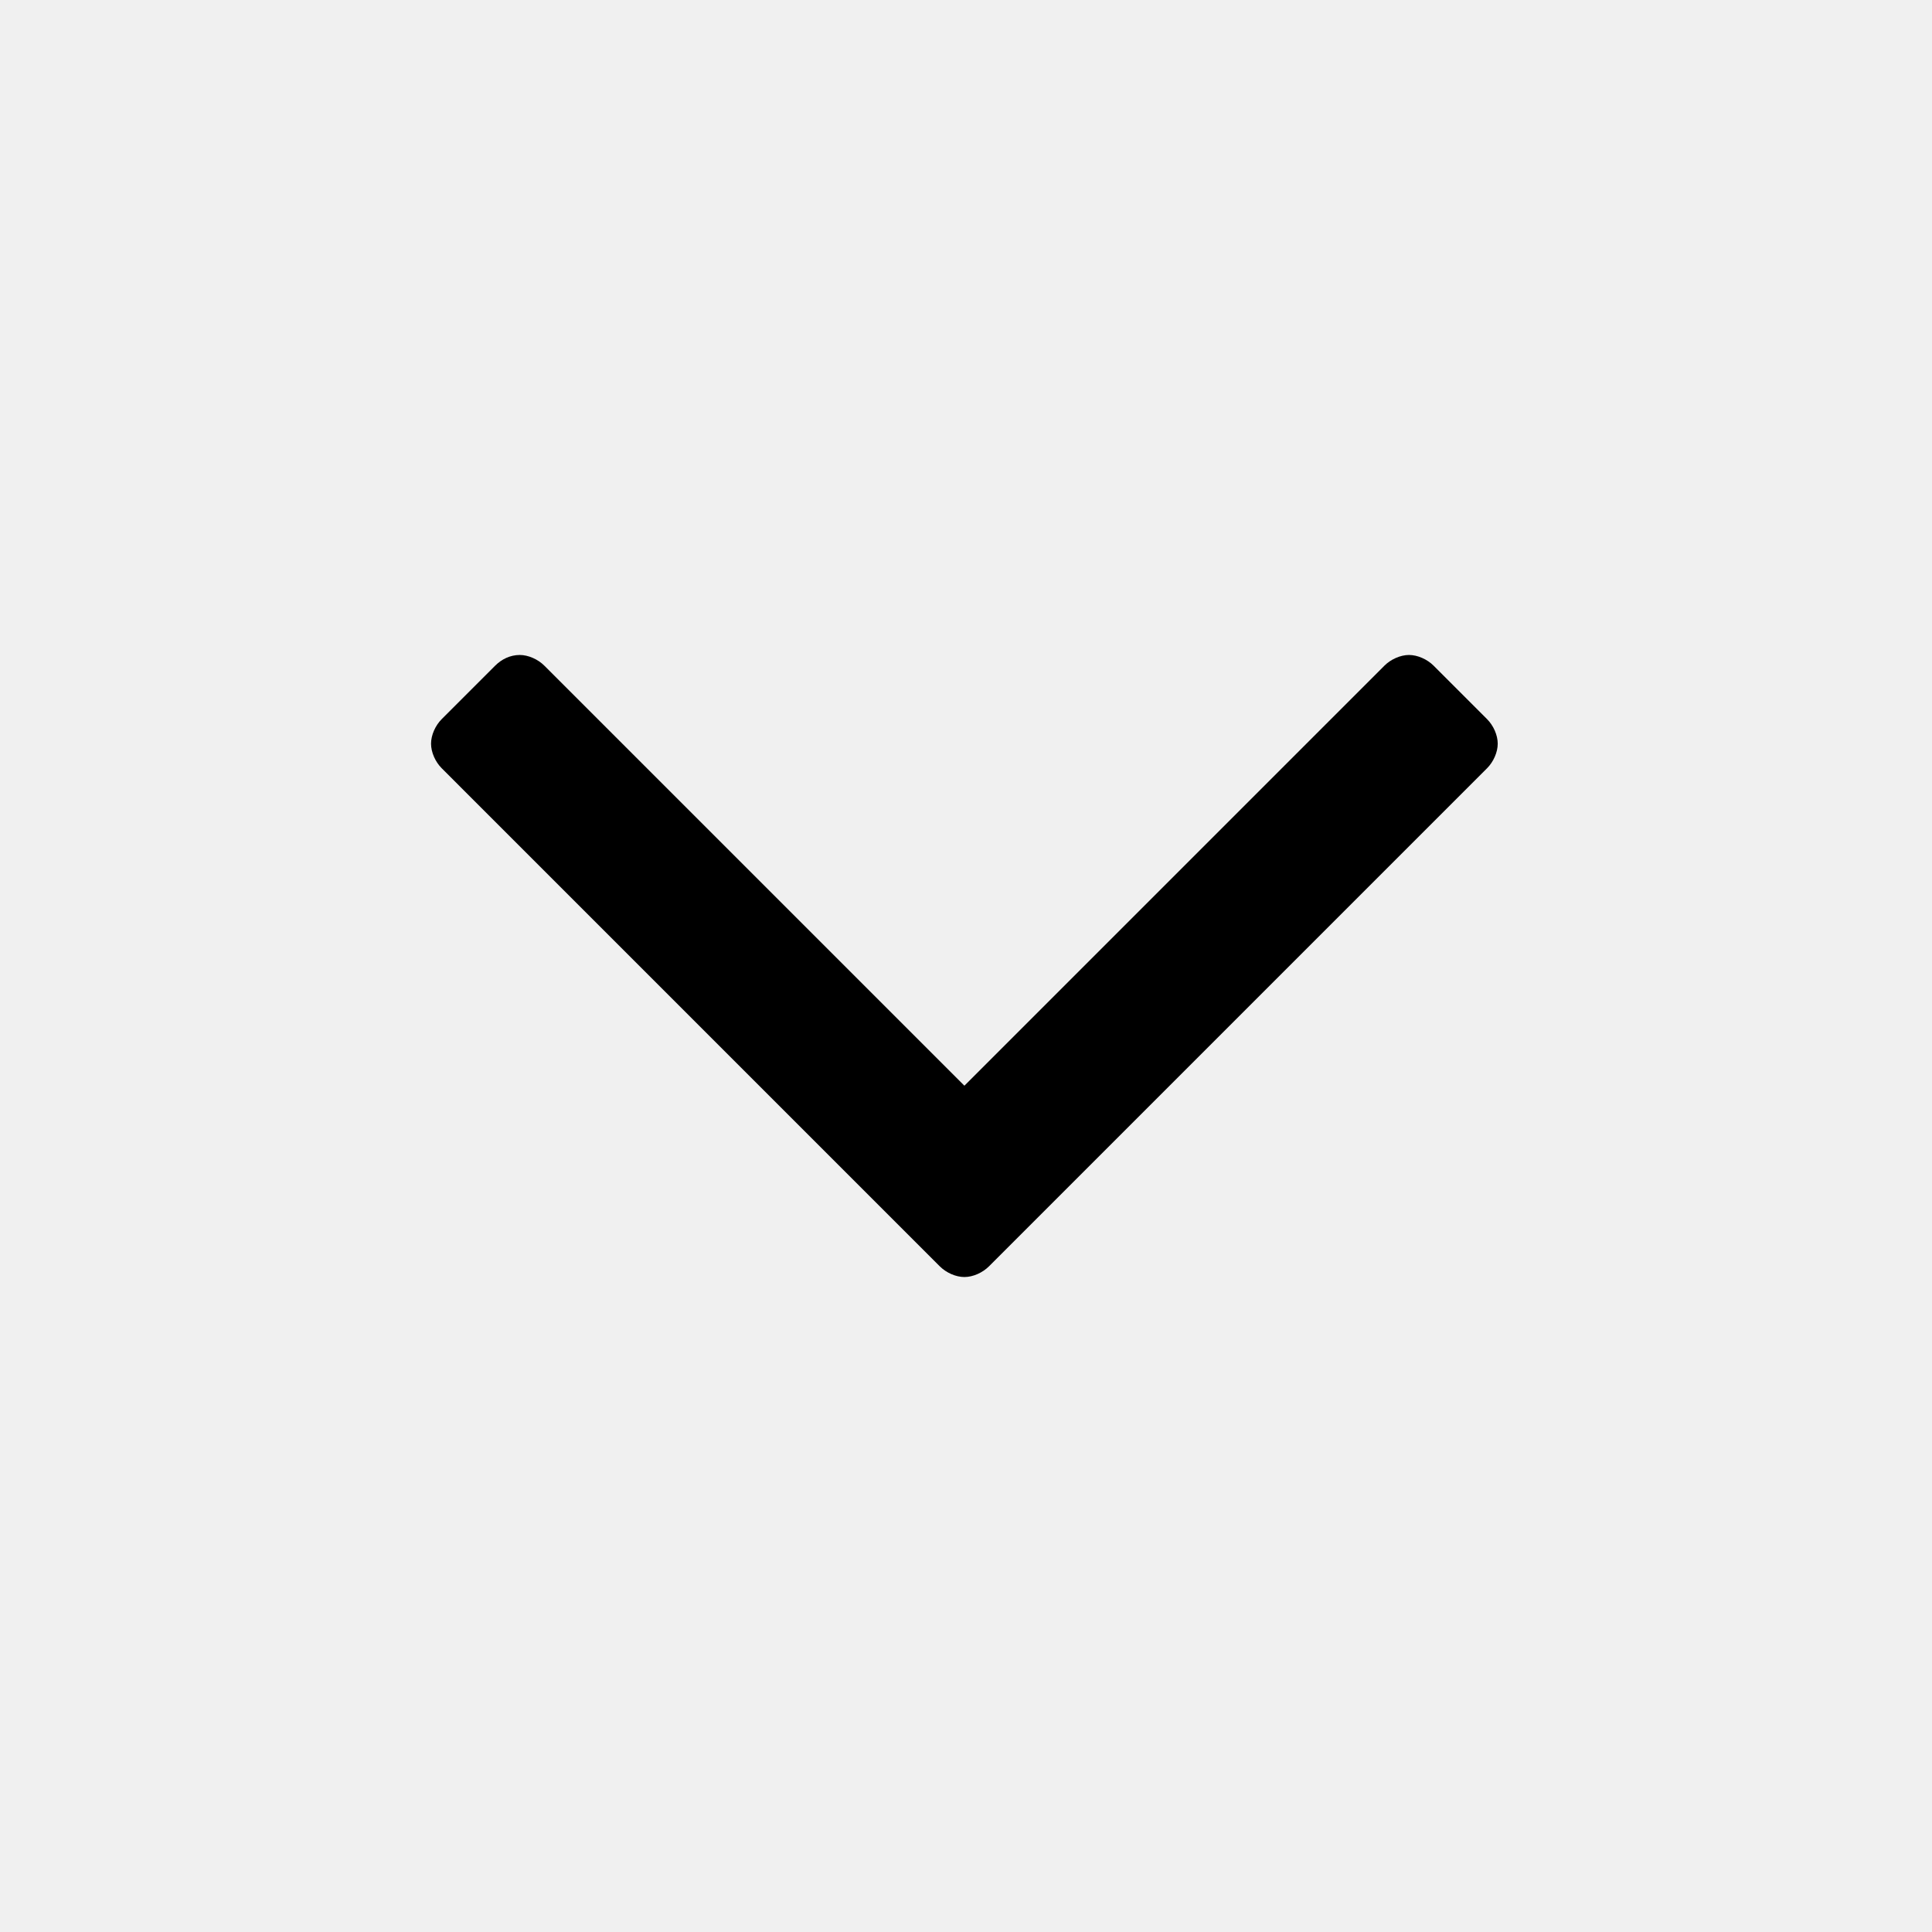
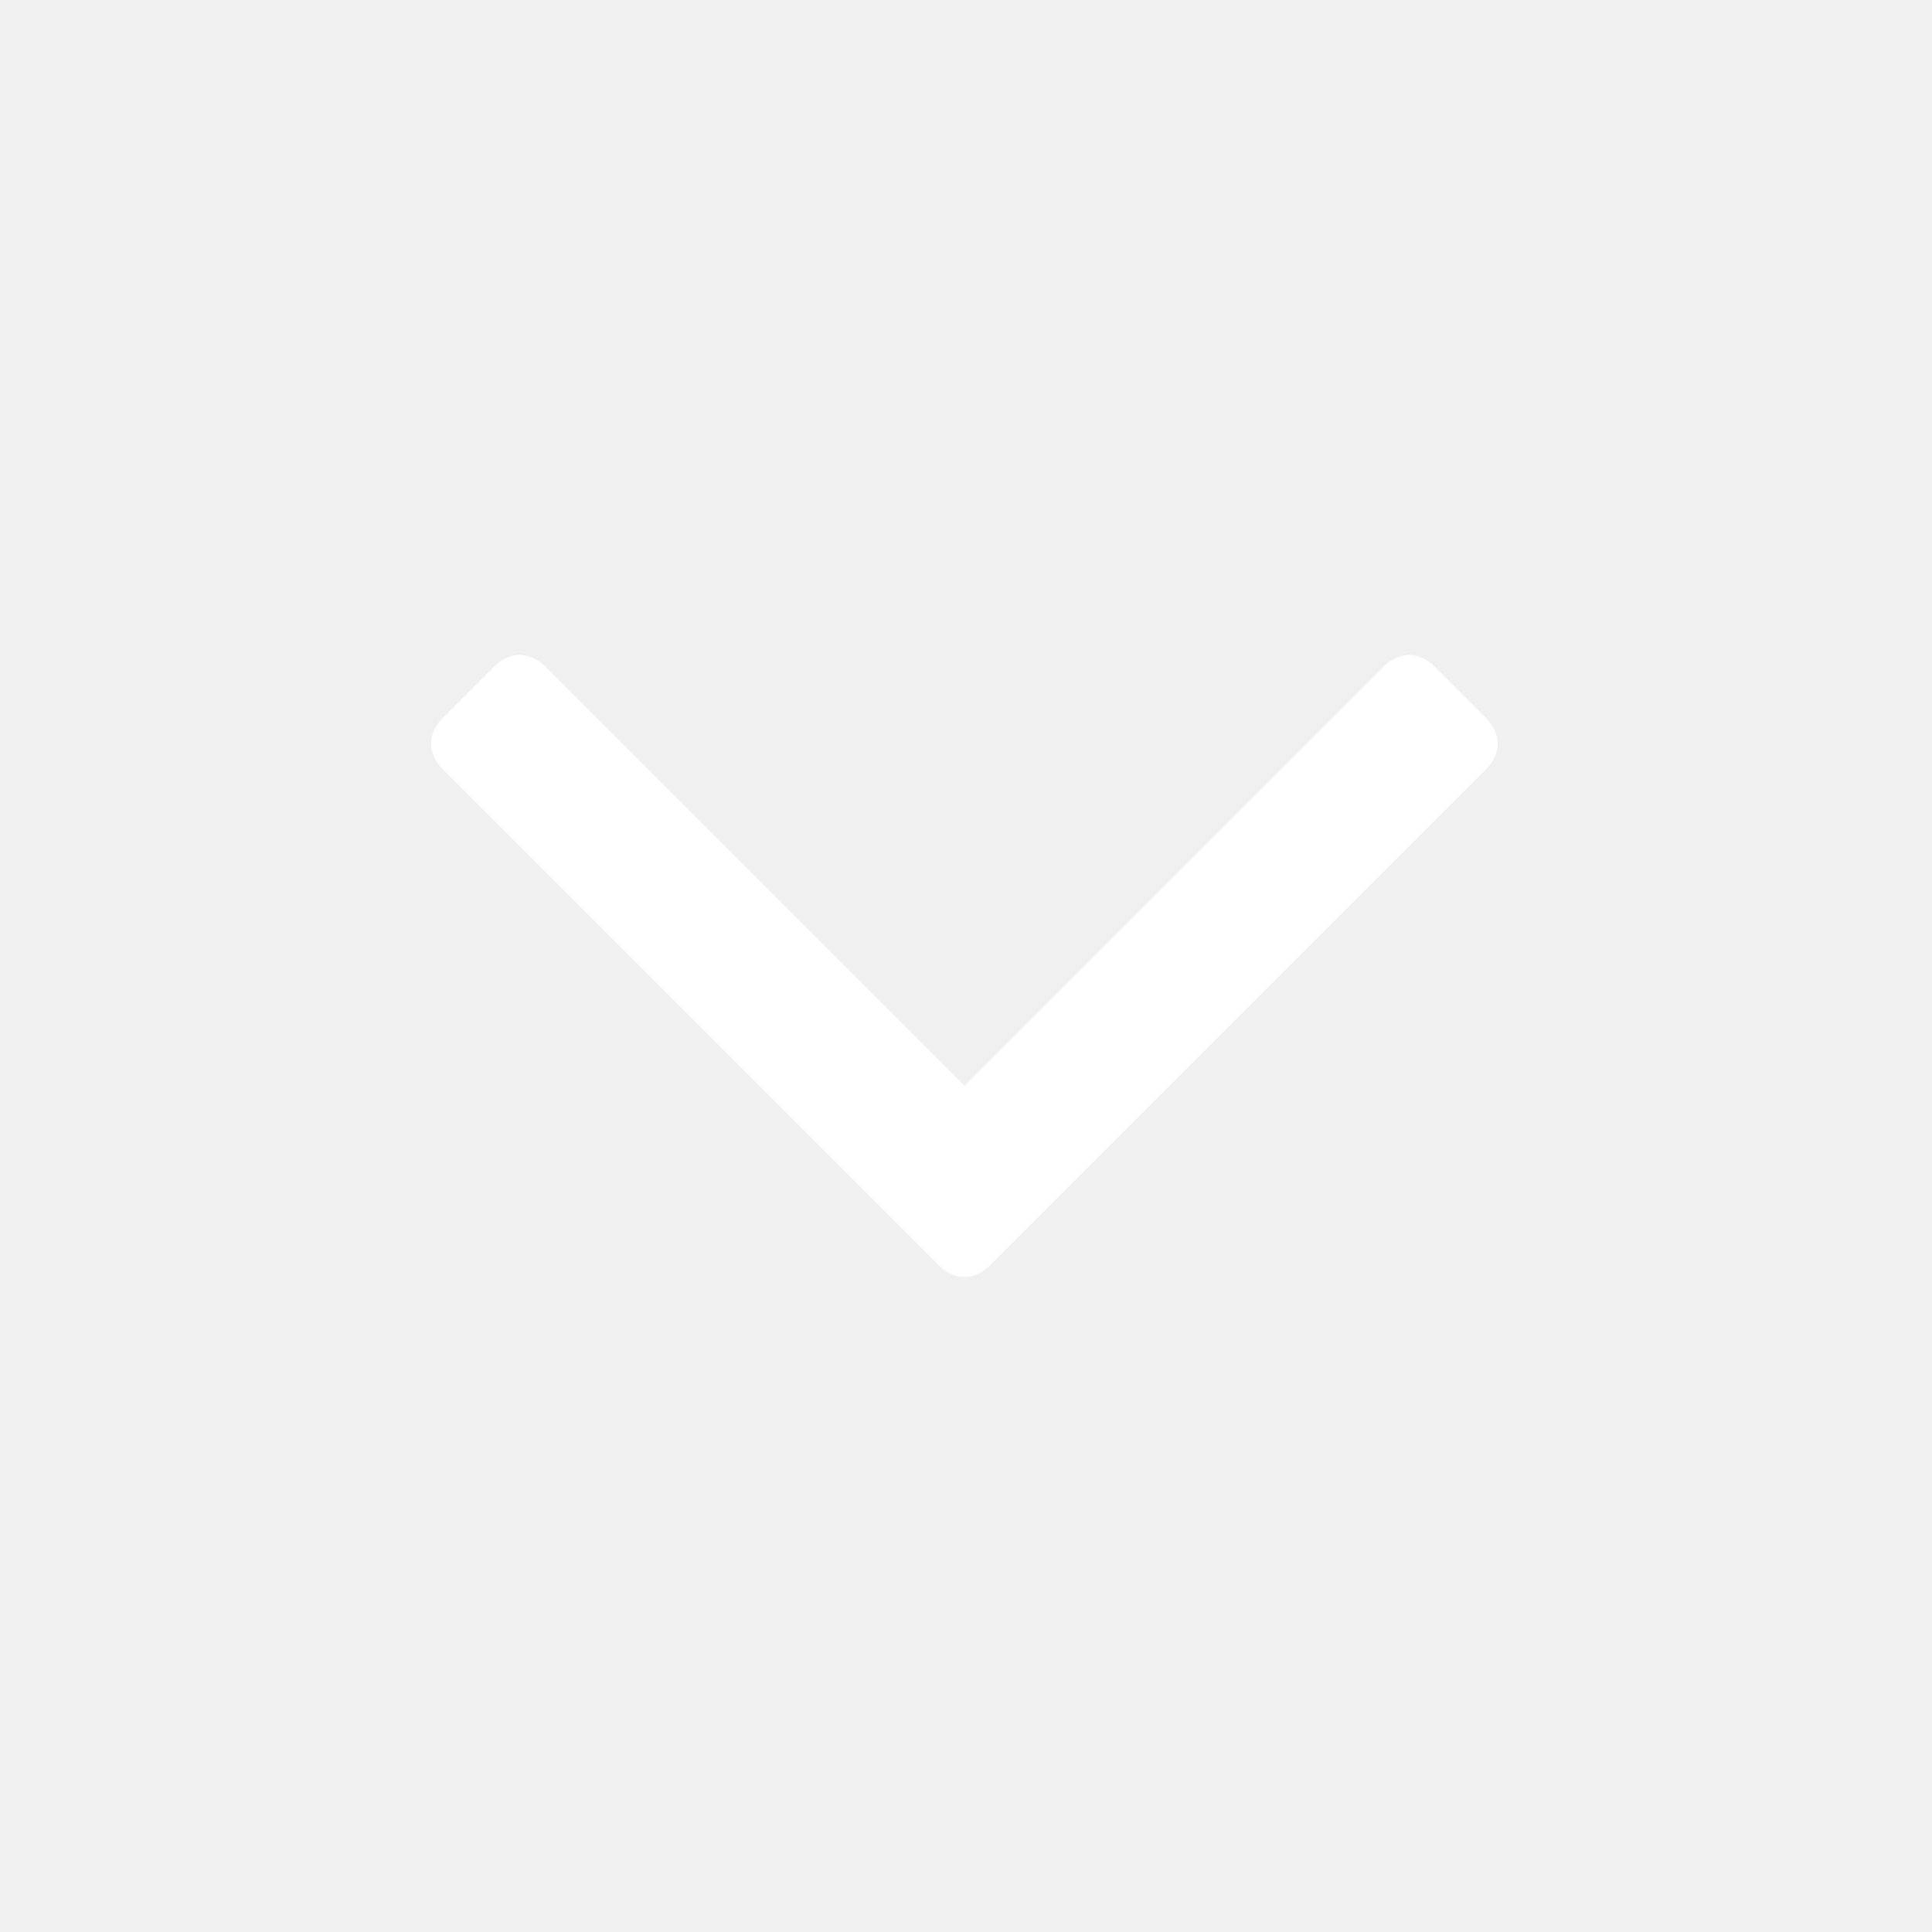
<svg xmlns="http://www.w3.org/2000/svg" viewBox="0 0 330 512" aria-hidden="true" role="img" version="1.1" width="1em" height="1em">
-   <path d="M305.913 197.085c0 2.266-1.133 4.815-2.833 6.514L171.087 335.593c-1.7 1.7-4.249 2.832-6.515 2.832s-4.815-1.133-6.515-2.832L26.064 203.599c-1.7-1.7-2.832-4.248-2.832-6.514s1.132-4.816 2.832-6.515l14.162-14.163c1.7-1.699 3.966-2.832 6.515-2.832 2.266 0 4.815 1.133 6.515 2.832l111.316 111.317 111.316-111.317c1.7-1.699 4.249-2.832 6.515-2.832s4.815 1.133 6.515 2.832l14.162 14.163c1.7 1.7 2.833 4.249 2.833 6.515z" fill-rule="nonzero" />
+   <path style="fill:#fff;" d="M305.913 197.085c0 2.266-1.133 4.815-2.833 6.514L171.087 335.593c-1.7 1.7-4.249 2.832-6.515 2.832s-4.815-1.133-6.515-2.832L26.064 203.599c-1.7-1.7-2.832-4.248-2.832-6.514s1.132-4.816 2.832-6.515l14.162-14.163c1.7-1.699 3.966-2.832 6.515-2.832 2.266 0 4.815 1.133 6.515 2.832l111.316 111.317 111.316-111.317c1.7-1.699 4.249-2.832 6.515-2.832s4.815 1.133 6.515 2.832l14.162 14.163c1.7 1.7 2.833 4.249 2.833 6.515z" fill-rule="nonzero" />
</svg>
